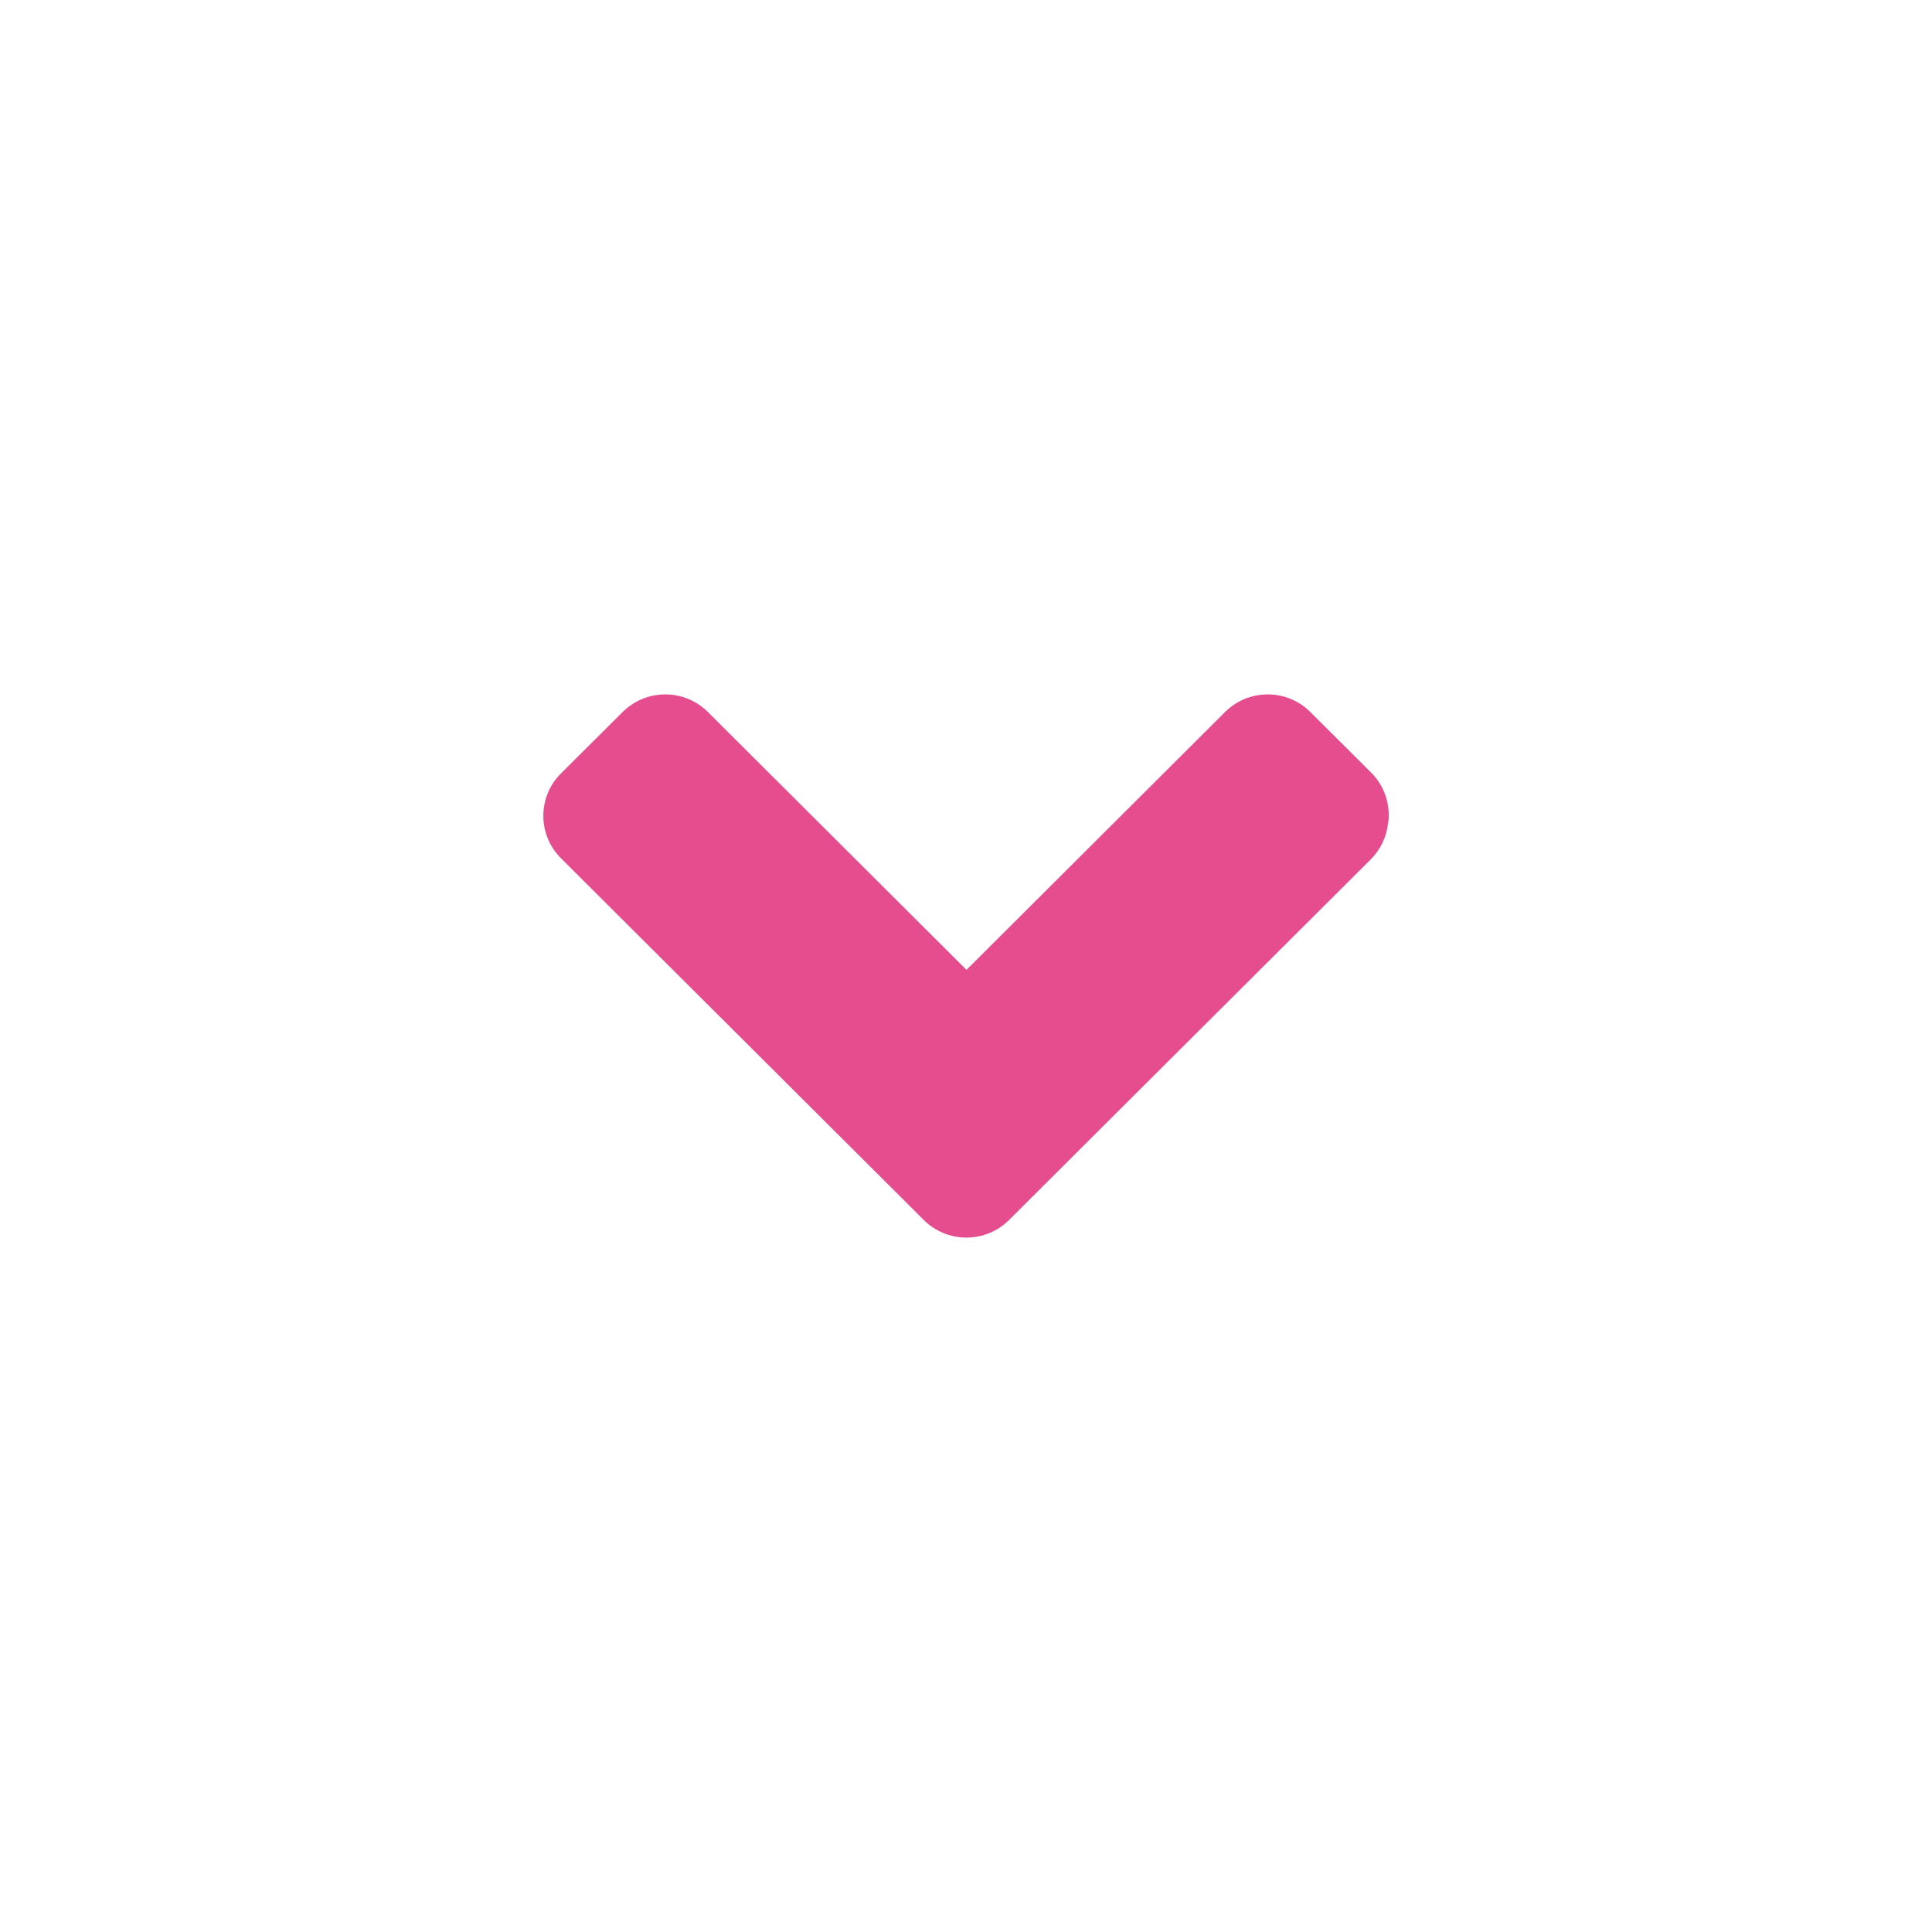
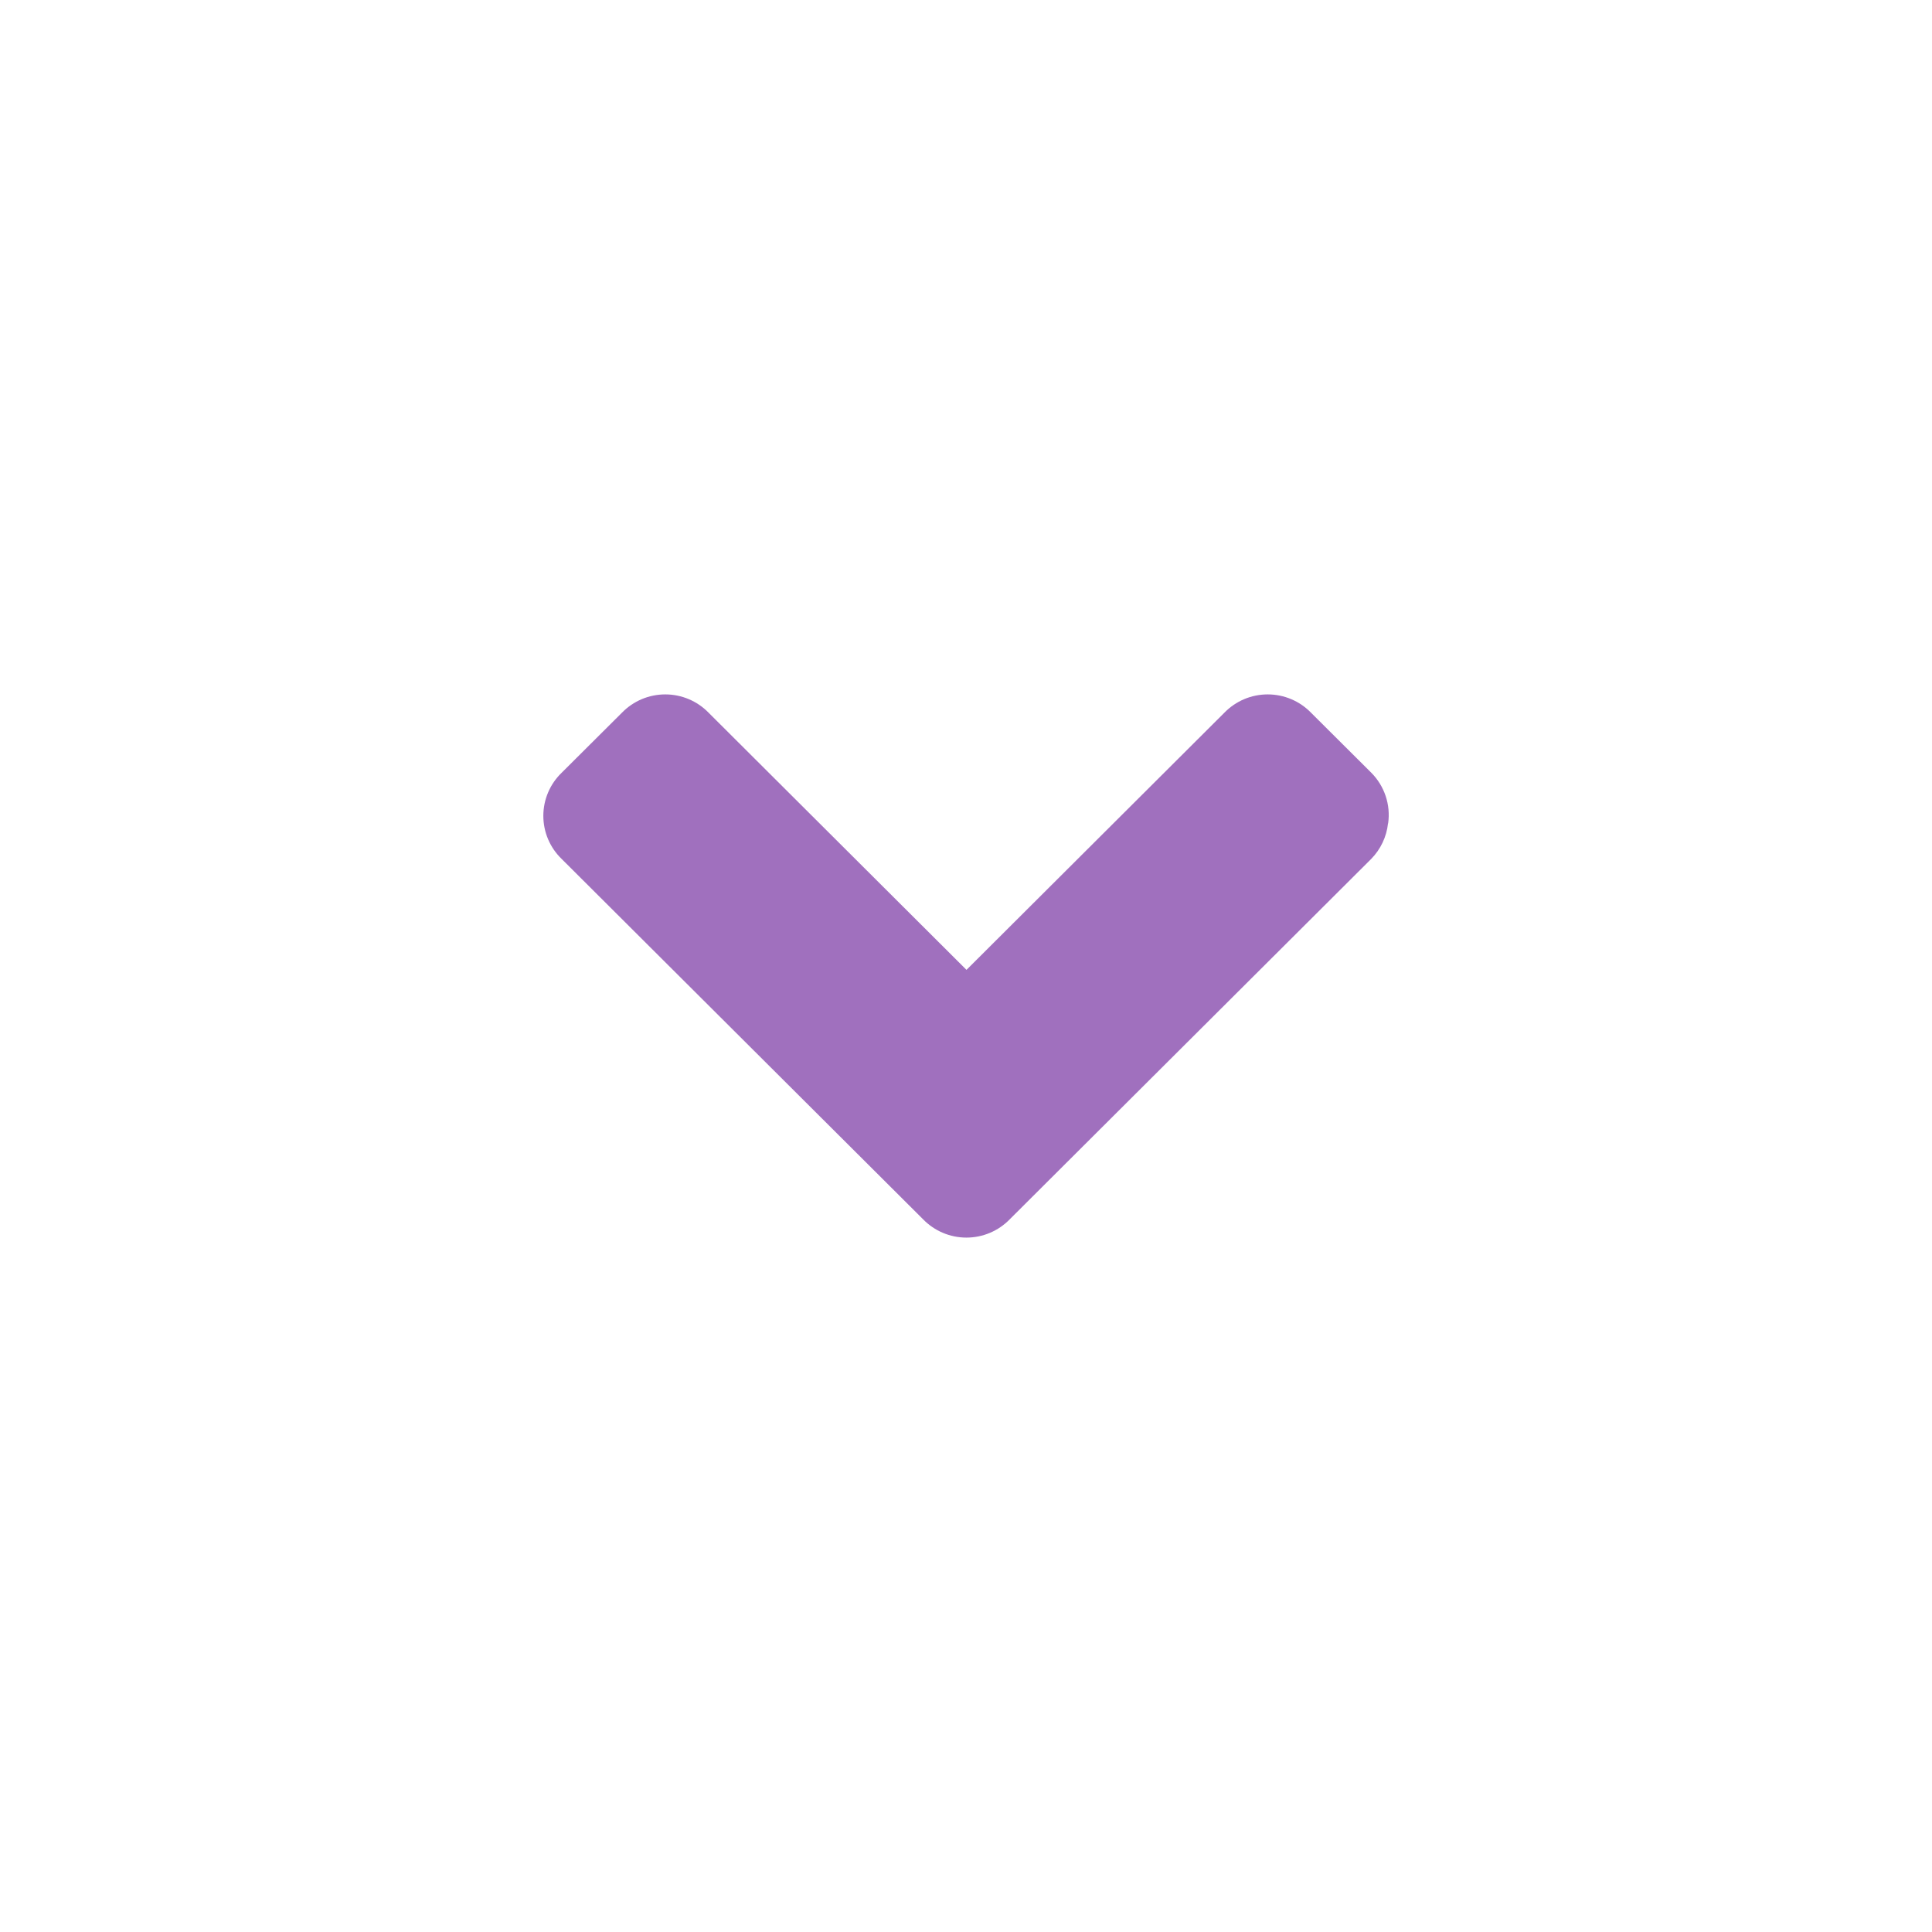
<svg xmlns="http://www.w3.org/2000/svg" version="1.1" viewBox="0 0 16 16">
-   <path style="color:#000000" d="m11.495 6.819a0.499 0.497 0 0 1 -0.14 0.295l-2.993 2.984a0.499 0.497 0 0 1 -0.717 0l-2.993-2.984a0.499 0.497 0 0 1 0 -0.715l0.499-0.497a0.499 0.497 0 0 1 0.717 0l2.136 2.13 2.136-2.13a0.499 0.497 0 0 1 0.717 0l0.499 0.497a0.499 0.497 0 0 1 0.14 0.42z" stroke-width=".5" fill="#e54d8e" />
+   <path style="color:#000000" d="m11.495 6.819a0.499 0.497 0 0 1 -0.14 0.295l-2.993 2.984a0.499 0.497 0 0 1 -0.717 0l-2.993-2.984a0.499 0.497 0 0 1 0 -0.715l0.499-0.497a0.499 0.497 0 0 1 0.717 0l2.136 2.13 2.136-2.13a0.499 0.497 0 0 1 0.717 0l0.499 0.497a0.499 0.497 0 0 1 0.14 0.42z" stroke-width=".5" fill="#a070be" />
</svg>
